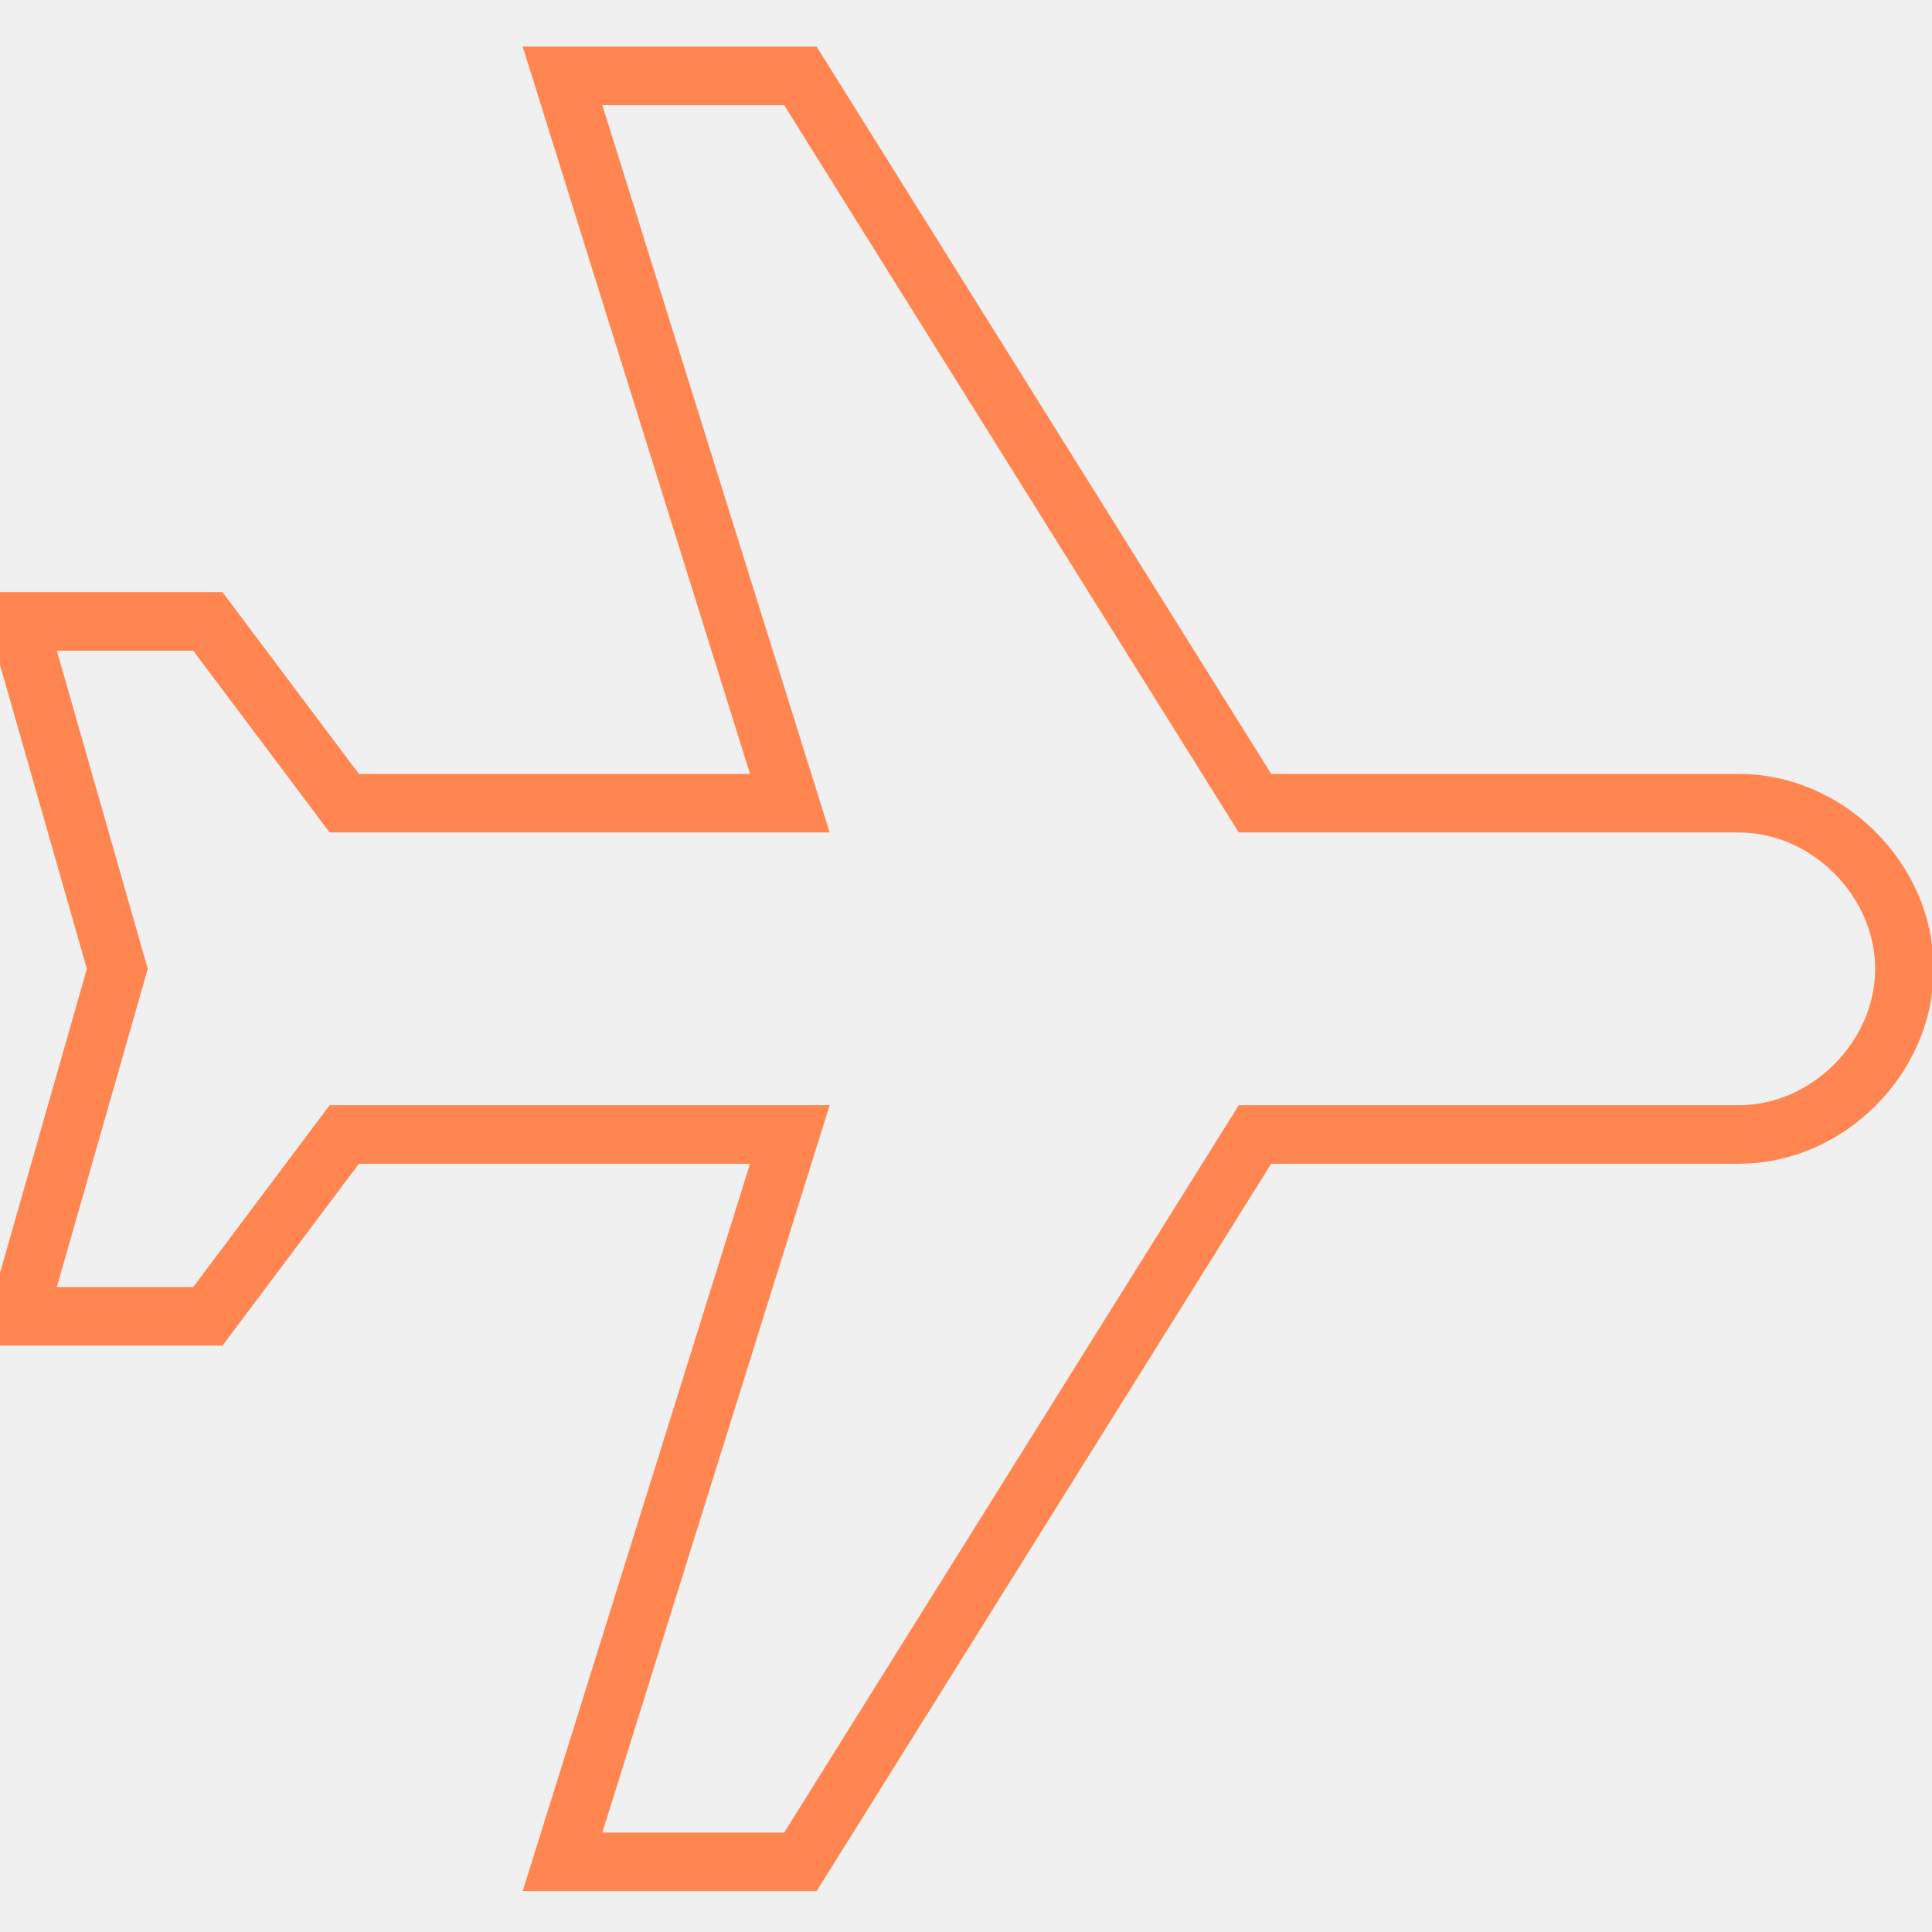
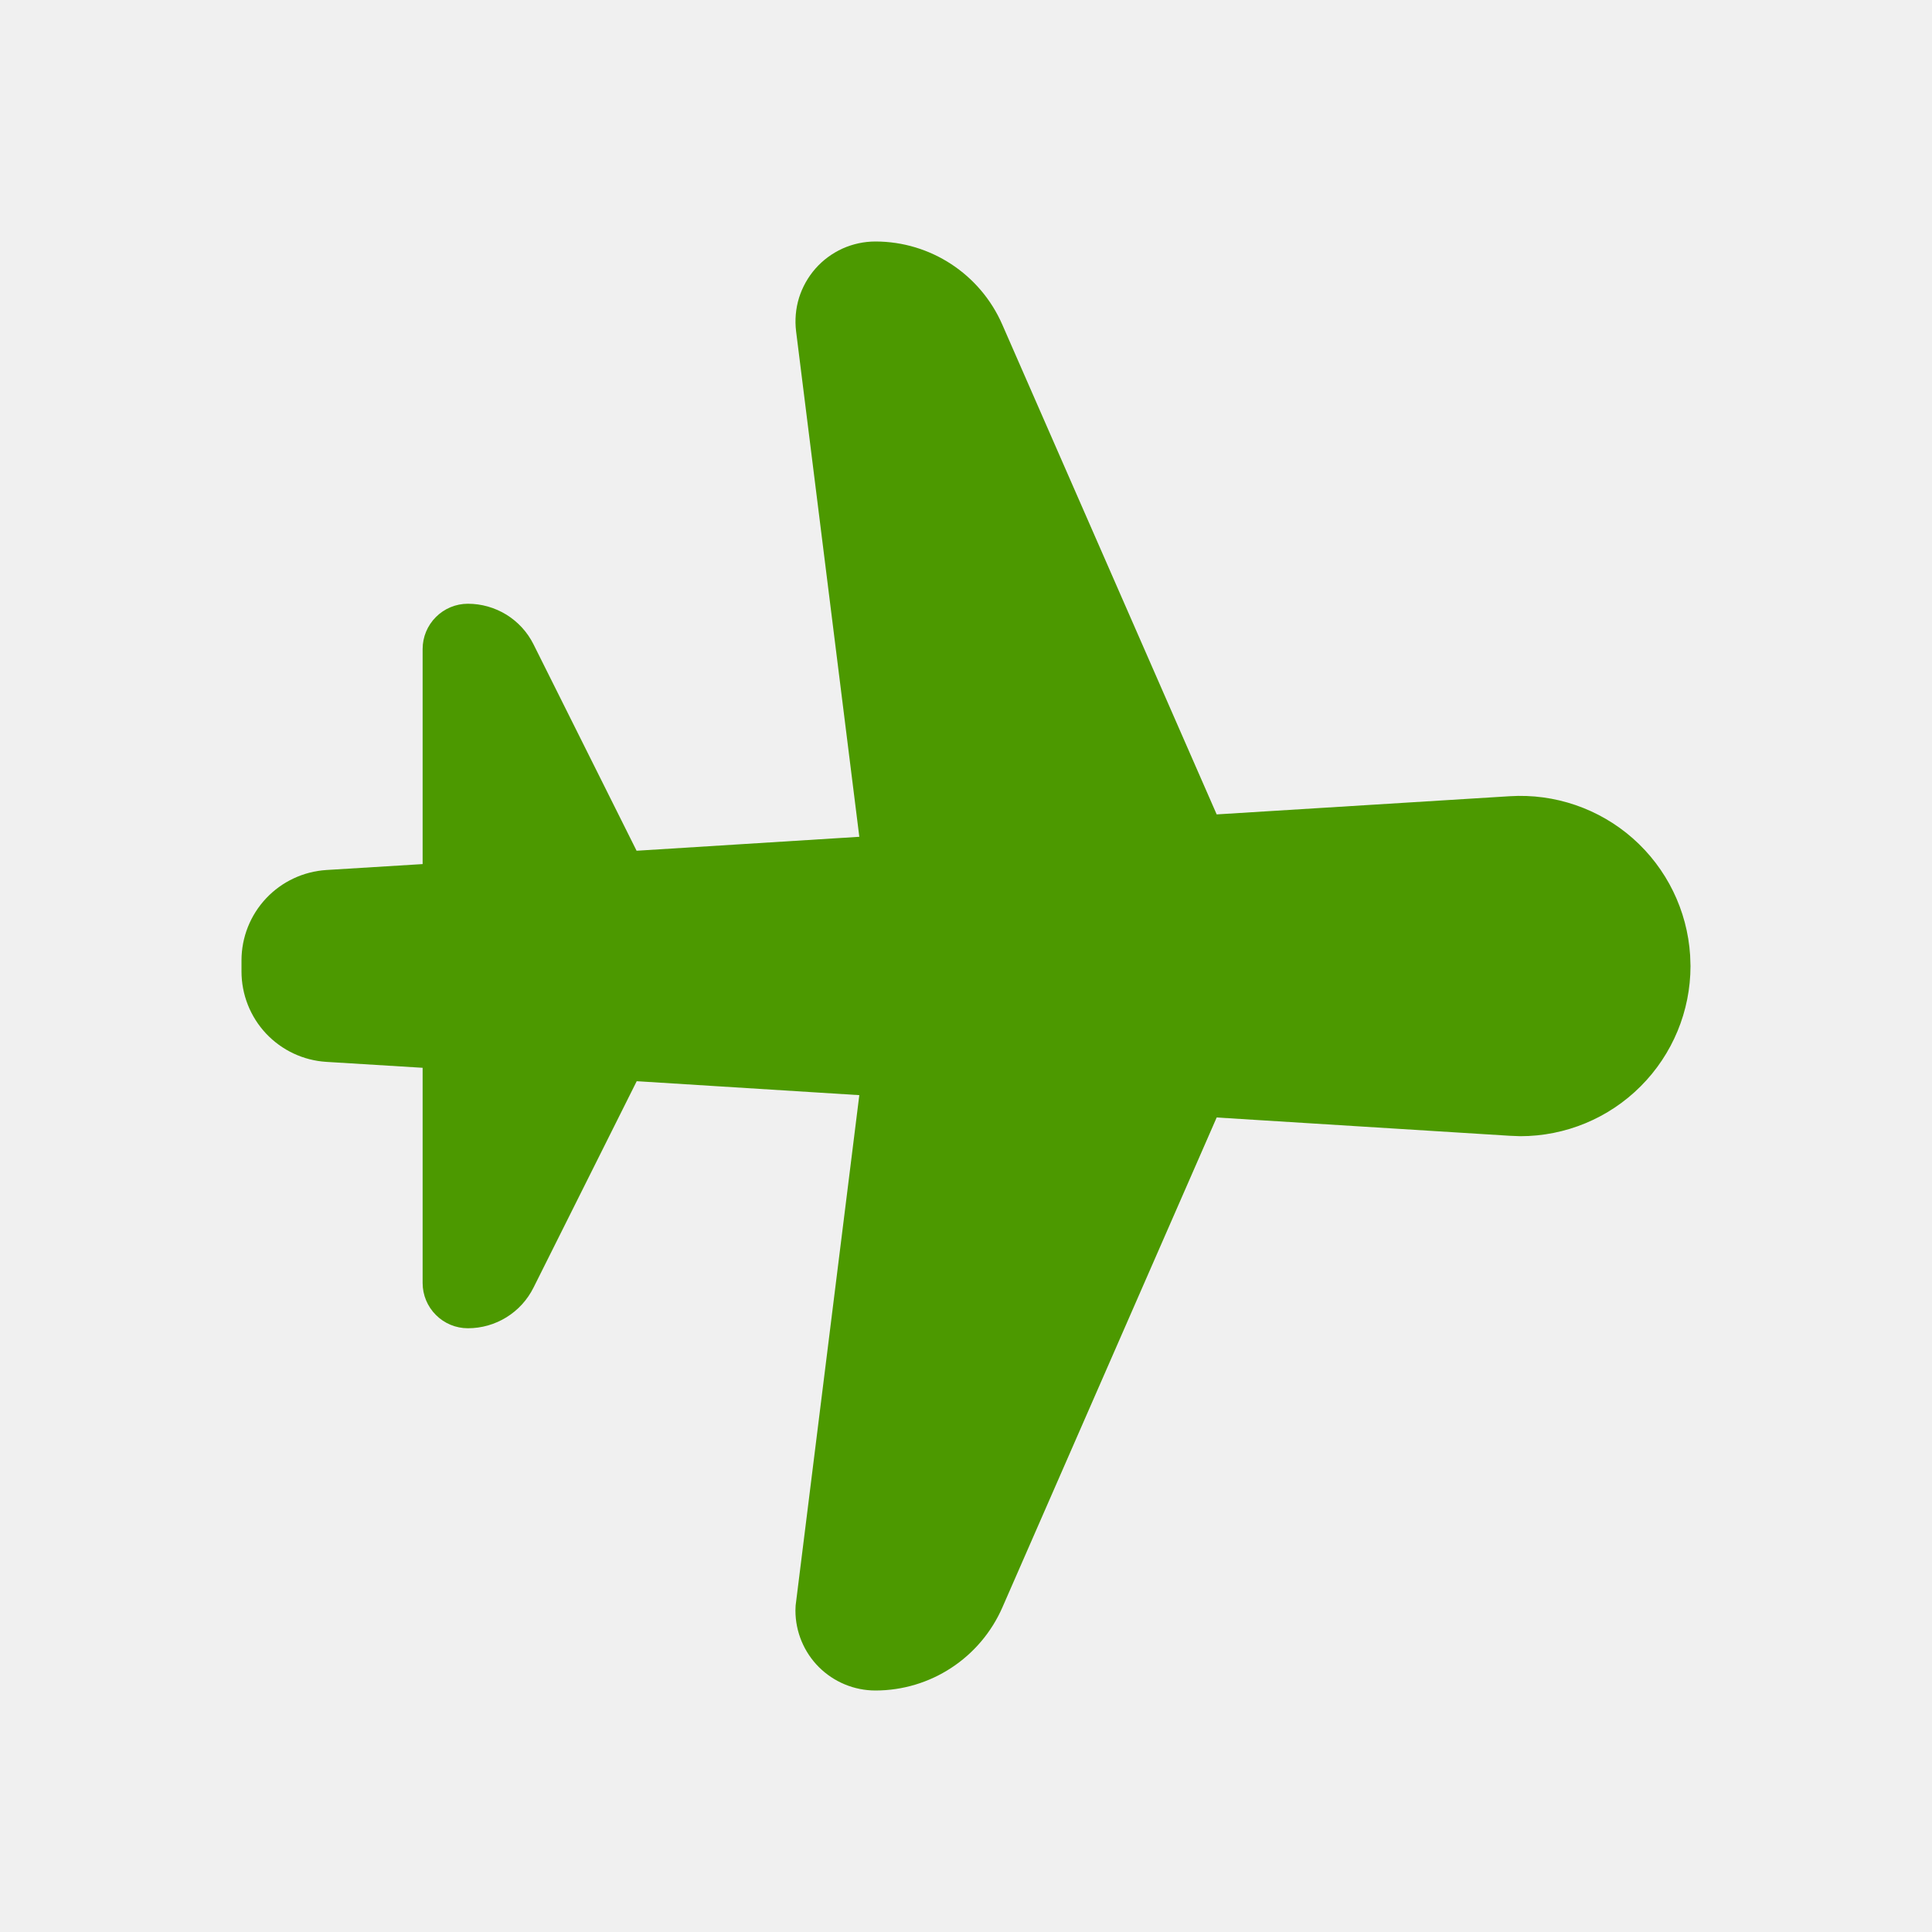
- <svg xmlns="http://www.w3.org/2000/svg" width="33" height="33" viewBox="0 0 33 33" fill="none">
-   <g clip-path="url(#clip0)">
-     <path d="M3.7 22.284L5.88 19.378H13.491L9.811 31.153L9.608 31.802H10.288H13.394H13.671L13.818 31.567L21.436 19.378H29.7C31.219 19.378 32.529 18.067 32.529 16.549C32.529 15.03 31.219 13.719 29.7 13.719H21.436L13.818 1.531L13.671 1.296H13.394H10.288H9.608L9.811 1.945L13.491 13.719H5.88L3.7 10.813L3.55 10.614H3.3H0.971H0.308L0.49 11.251L2.004 16.549L0.49 21.847L0.308 22.484H0.971H3.3H3.55L3.7 22.284Z" stroke="#FF8651" />
-   </g>
-   <defs>
-     <clipPath id="clip0">
-       <rect width="33" height="33" fill="white" />
-     </clipPath>
-   </defs>
+ <svg xmlns="http://www.w3.org/2000/svg" width="32" height="32" viewBox="0 0 32 32" fill="none">
+   <path d="M14.5 4C15.411 4 16.235 4.54 16.6 5.374L20.152 13.489L25.006 13.188C25.752 13.141 26.486 13.393 27.046 13.887C27.606 14.382 27.947 15.079 27.994 15.825L28 16C28 16.747 27.703 17.464 27.174 17.993C26.646 18.522 25.929 18.819 25.181 18.819L25.006 18.812L20.152 18.509L16.602 26.625C16.423 27.033 16.129 27.381 15.756 27.625C15.383 27.87 14.946 28 14.5 28C14.149 28 13.812 27.86 13.563 27.612C13.315 27.364 13.175 27.027 13.175 26.675L13.178 26.593L14.233 18.139L10.546 17.908L8.836 21.328C8.735 21.53 8.58 21.7 8.389 21.818C8.197 21.937 7.976 22 7.75 22C7.551 22 7.36 21.921 7.22 21.78C7.079 21.64 7 21.449 7 21.25V17.686L5.407 17.588C5.026 17.565 4.668 17.397 4.406 17.118C4.145 16.84 4 16.472 4 16.09V15.907C4 15.525 4.146 15.158 4.407 14.88C4.668 14.602 5.026 14.434 5.407 14.41L7 14.312V10.75C7 10.551 7.079 10.36 7.22 10.22C7.36 10.079 7.551 10 7.75 10C7.975 10 8.196 10.063 8.388 10.181C8.58 10.3 8.735 10.469 8.836 10.671L10.544 14.091L14.233 13.86L13.186 5.489C13.163 5.303 13.179 5.114 13.234 4.934C13.29 4.755 13.383 4.589 13.507 4.448C13.631 4.307 13.784 4.195 13.955 4.117C14.127 4.04 14.312 4 14.5 4Z" fill="#4C9900" />
</svg>
